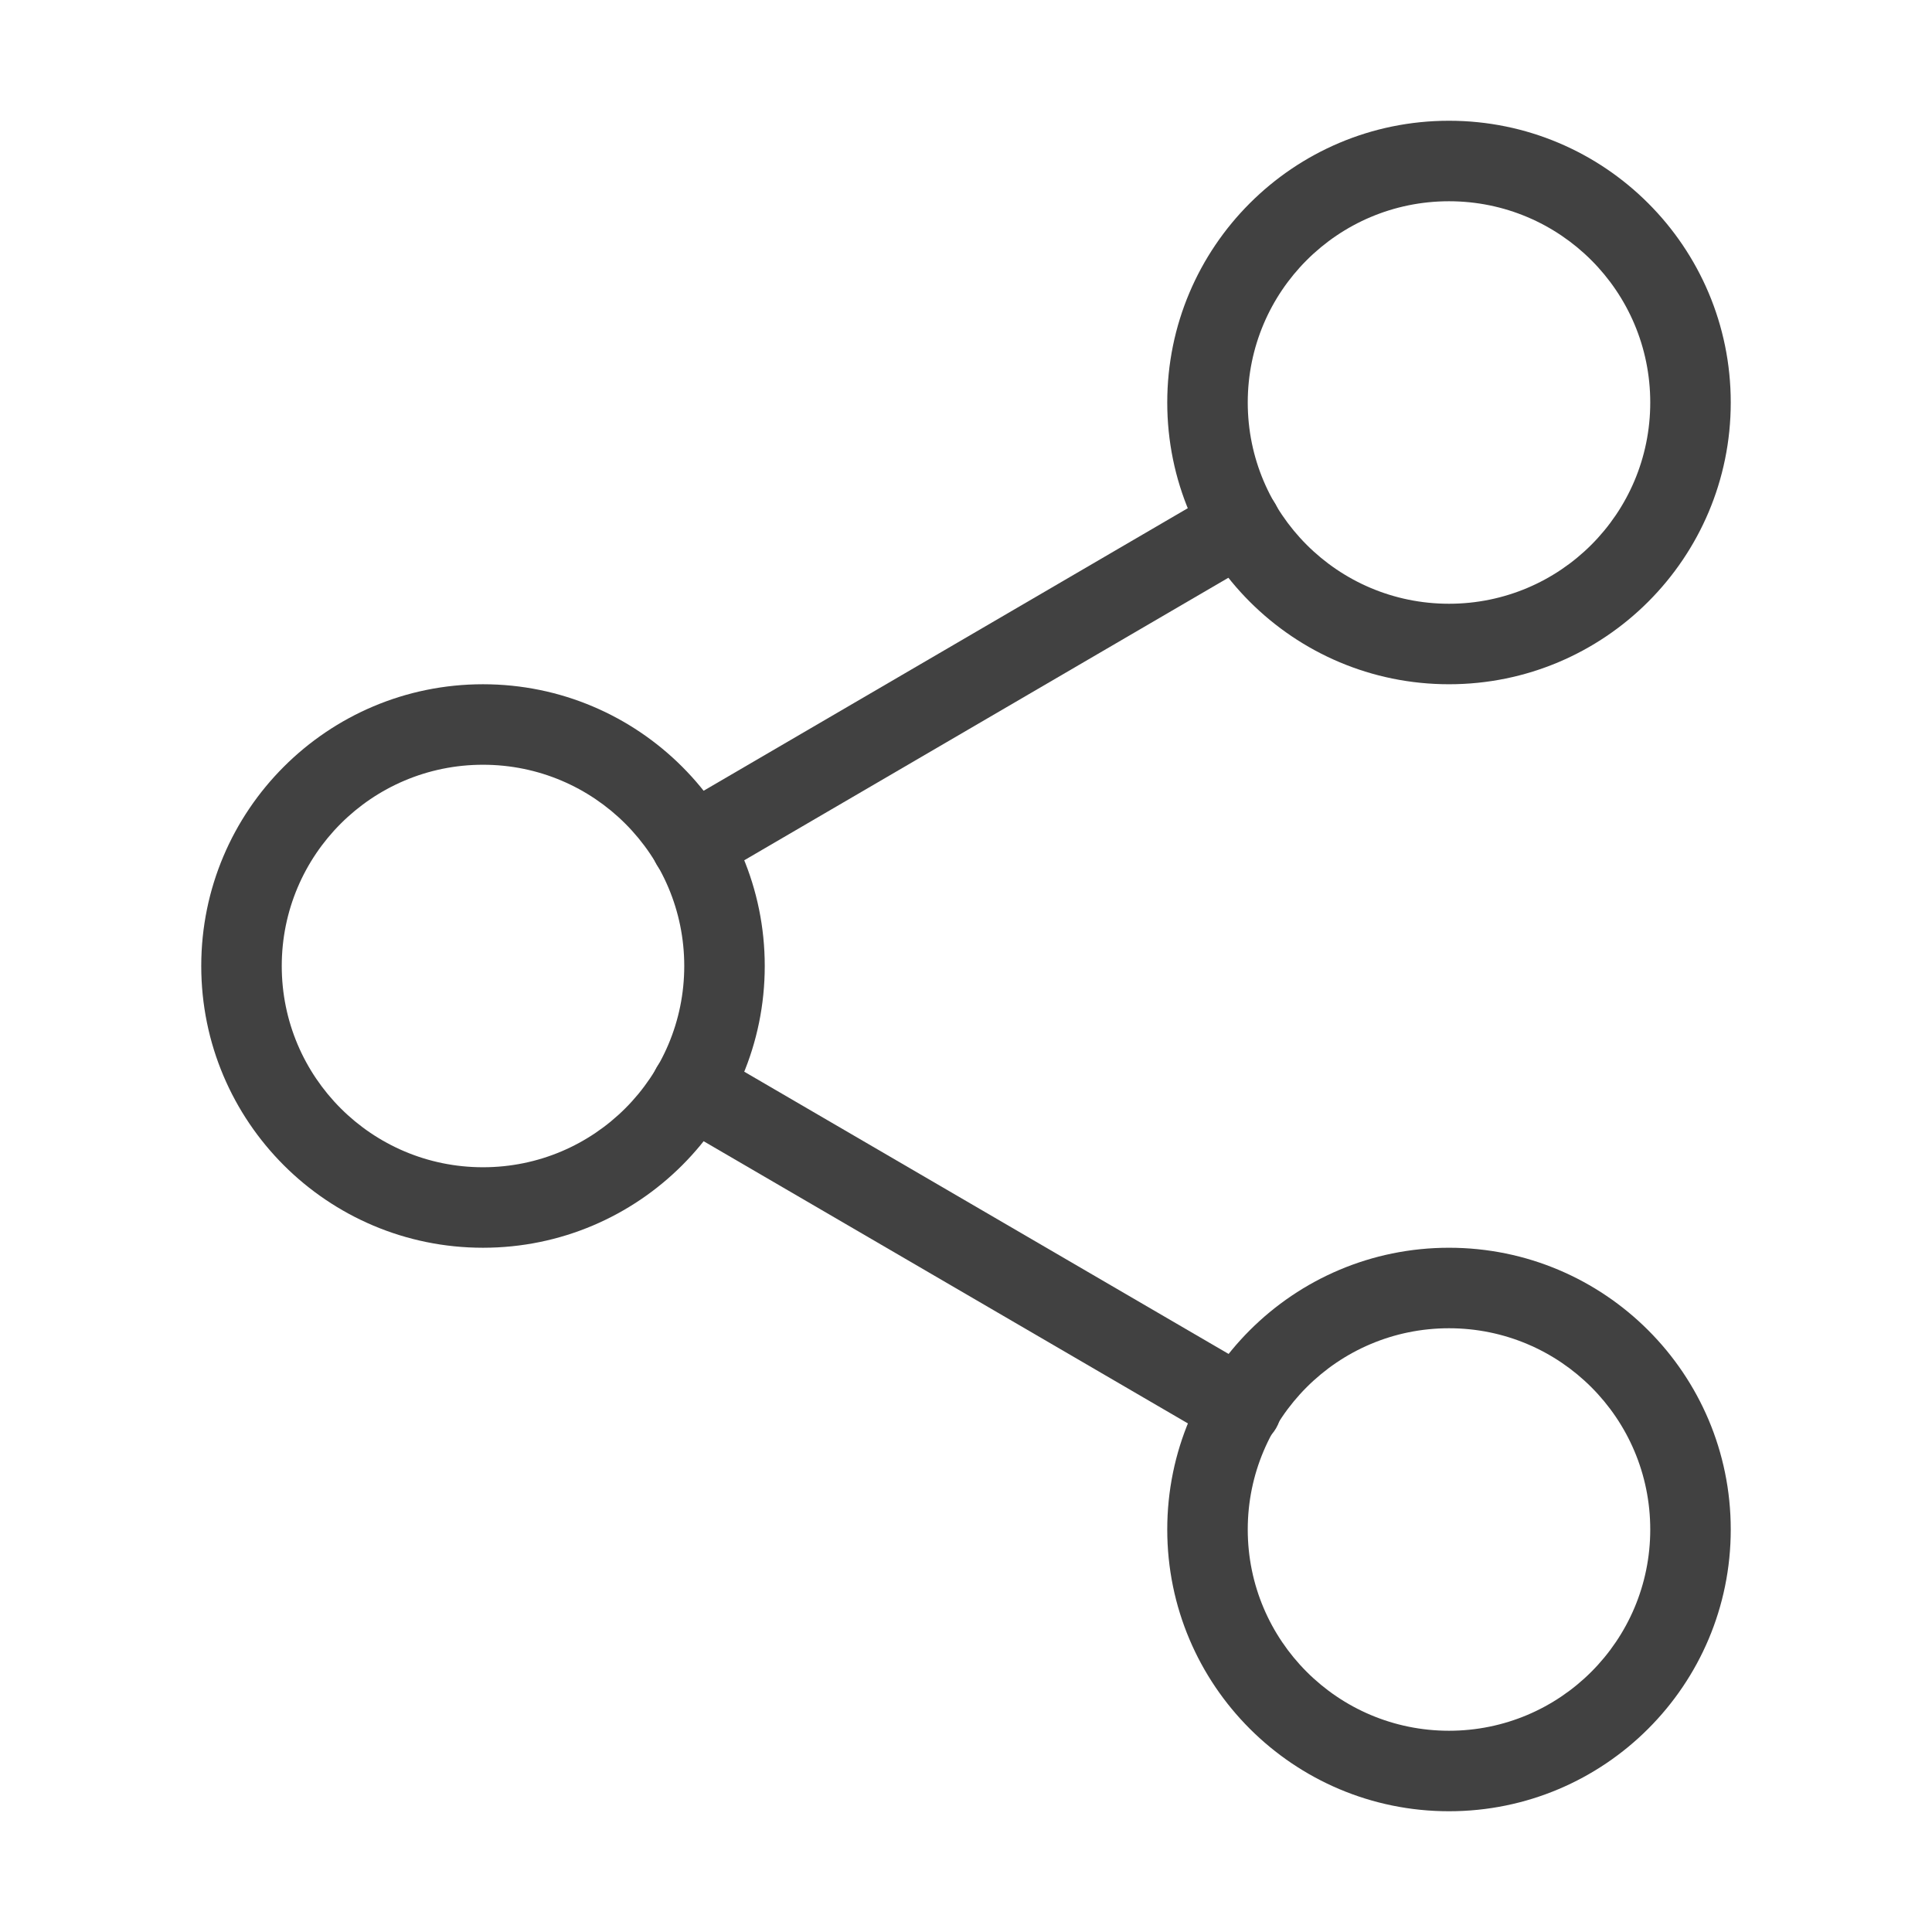
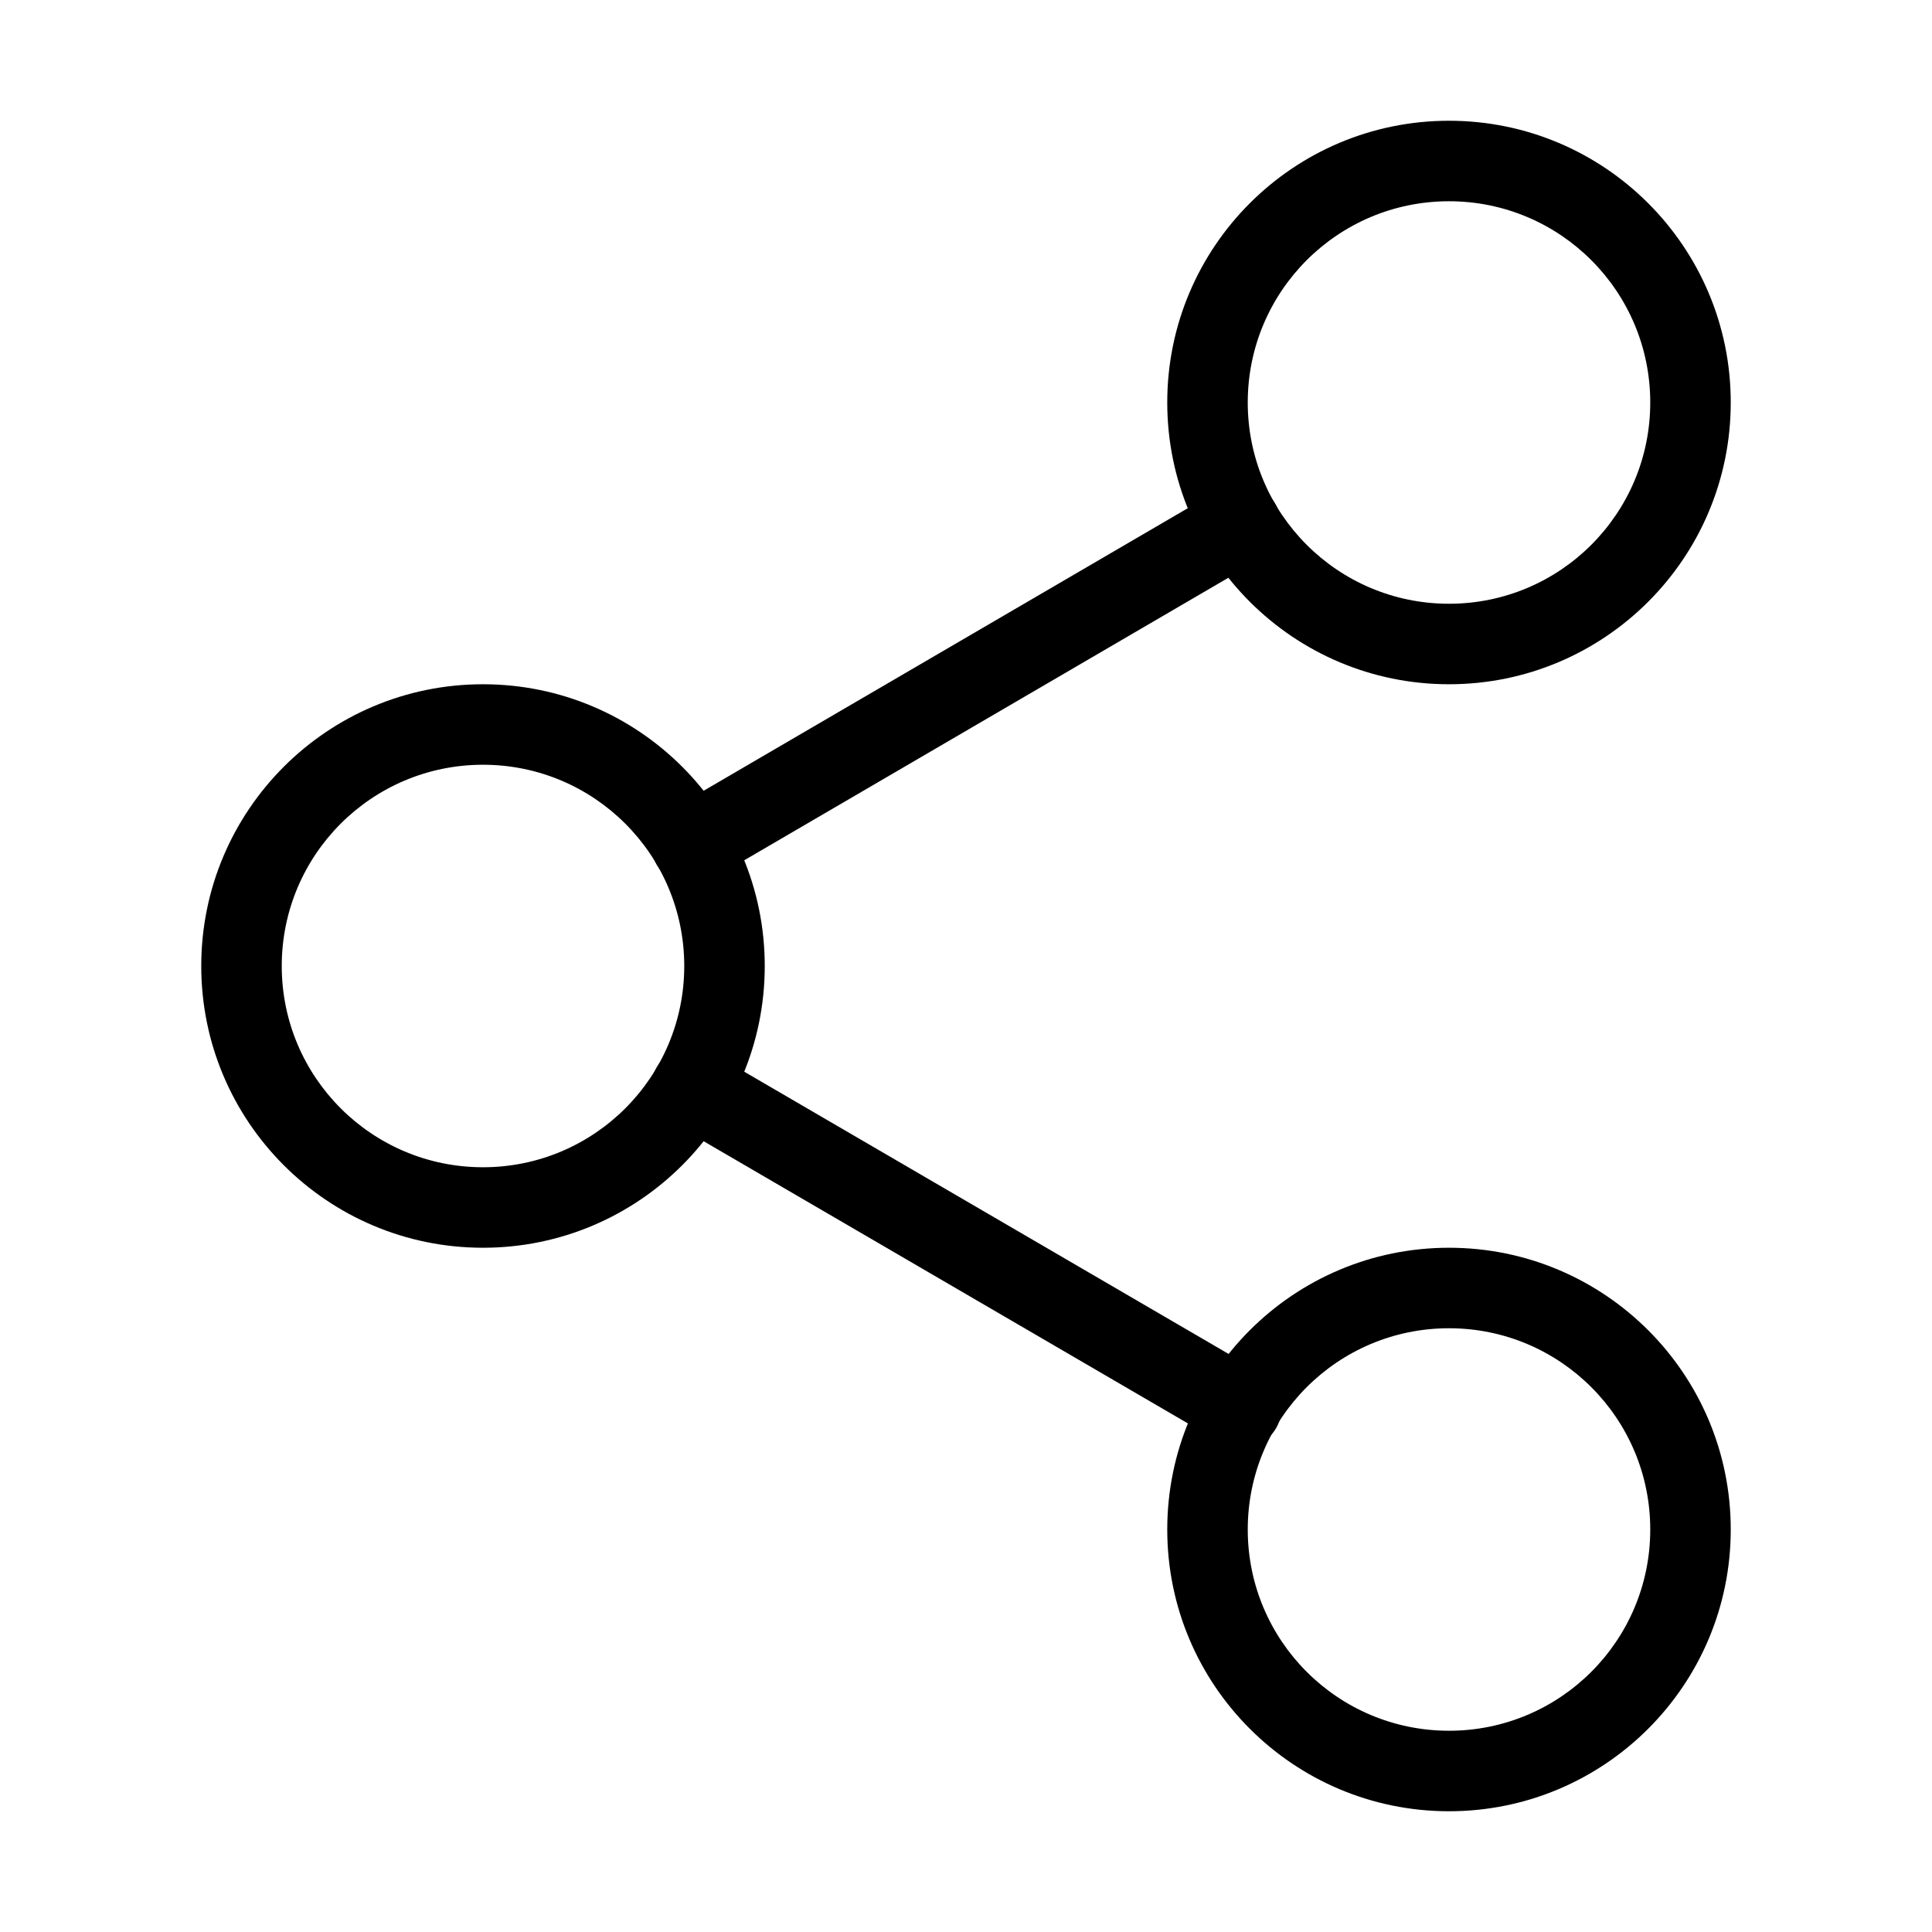
- <svg xmlns="http://www.w3.org/2000/svg" width="24" height="24" viewBox="0 0 24 24" fill="none">
-   <path fill-rule="evenodd" clip-rule="evenodd" d="M14.5 5C14.5 3.067 16.067 1.5 18 1.5C19.933 1.5 21.5 3.067 21.5 5C21.5 6.933 19.933 8.5 18 8.5C16.067 8.5 14.5 6.933 14.5 5ZM18 2.5C16.619 2.5 15.5 3.619 15.5 5C15.5 6.381 16.619 7.5 18 7.5C19.381 7.5 20.5 6.381 20.5 5C20.5 3.619 19.381 2.5 18 2.5Z" fill="#414141" />
-   <path fill-rule="evenodd" clip-rule="evenodd" d="M2.5 12C2.5 10.067 4.067 8.5 6 8.5C7.933 8.5 9.5 10.067 9.5 12C9.5 13.933 7.933 15.5 6 15.5C4.067 15.5 2.5 13.933 2.5 12ZM6 9.5C4.619 9.5 3.5 10.619 3.5 12C3.5 13.381 4.619 14.5 6 14.5C7.381 14.5 8.5 13.381 8.5 12C8.5 10.619 7.381 9.5 6 9.5Z" fill="#414141" />
-   <path fill-rule="evenodd" clip-rule="evenodd" d="M14.5 19C14.5 17.067 16.067 15.5 18 15.5C19.933 15.5 21.5 17.067 21.5 19C21.5 20.933 19.933 22.5 18 22.5C16.067 22.5 14.5 20.933 14.5 19ZM18 16.5C16.619 16.5 15.5 17.619 15.5 19C15.5 20.381 16.619 21.5 18 21.5C19.381 21.5 20.5 20.381 20.5 19C20.5 17.619 19.381 16.5 18 16.5Z" fill="#414141" />
-   <path fill-rule="evenodd" clip-rule="evenodd" d="M8.158 13.258C8.297 13.02 8.603 12.939 8.842 13.078L15.672 17.058C15.91 17.197 15.991 17.503 15.852 17.742C15.713 17.98 15.407 18.061 15.168 17.922L8.338 13.942C8.1 13.803 8.019 13.497 8.158 13.258Z" fill="#414141" />
-   <path fill-rule="evenodd" clip-rule="evenodd" d="M15.842 6.258C15.981 6.496 15.9 6.803 15.662 6.942L8.842 10.922C8.603 11.061 8.297 10.98 8.158 10.742C8.019 10.504 8.099 10.197 8.338 10.058L15.158 6.078C15.396 5.939 15.703 6.019 15.842 6.258Z" fill="#414141" />
+ <svg xmlns="http://www.w3.org/2000/svg" width="24" height="24" viewBox="0 0 24 24" fill="currentColor">
+   <path fill-rule="evenodd" clip-rule="evenodd" d="M14.5 5C14.5 3.067 16.067 1.5 18 1.5C19.933 1.5 21.5 3.067 21.5 5C21.5 6.933 19.933 8.5 18 8.5C16.067 8.5 14.5 6.933 14.5 5ZM18 2.5C16.619 2.5 15.5 3.619 15.5 5C15.5 6.381 16.619 7.5 18 7.5C19.381 7.5 20.5 6.381 20.5 5C20.5 3.619 19.381 2.5 18 2.5Z" fill="currentColor" />
+   <path fill-rule="evenodd" clip-rule="evenodd" d="M2.5 12C2.5 10.067 4.067 8.5 6 8.5C7.933 8.5 9.5 10.067 9.5 12C9.5 13.933 7.933 15.5 6 15.5C4.067 15.5 2.5 13.933 2.5 12ZM6 9.5C4.619 9.5 3.5 10.619 3.5 12C3.5 13.381 4.619 14.5 6 14.5C7.381 14.5 8.5 13.381 8.5 12C8.5 10.619 7.381 9.5 6 9.5Z" fill="currentColor" />
+   <path fill-rule="evenodd" clip-rule="evenodd" d="M14.5 19C14.5 17.067 16.067 15.5 18 15.5C19.933 15.5 21.5 17.067 21.5 19C21.5 20.933 19.933 22.5 18 22.5C16.067 22.5 14.5 20.933 14.5 19ZM18 16.5C16.619 16.5 15.5 17.619 15.5 19C15.5 20.381 16.619 21.5 18 21.5C19.381 21.5 20.5 20.381 20.5 19C20.5 17.619 19.381 16.5 18 16.5Z" fill="currentColor" />
+   <path fill-rule="evenodd" clip-rule="evenodd" d="M8.158 13.258C8.297 13.02 8.603 12.939 8.842 13.078L15.672 17.058C15.91 17.197 15.991 17.503 15.852 17.742C15.713 17.98 15.407 18.061 15.168 17.922L8.338 13.942C8.1 13.803 8.019 13.497 8.158 13.258Z" fill="currentColor" />
+   <path fill-rule="evenodd" clip-rule="evenodd" d="M15.842 6.258C15.981 6.496 15.9 6.803 15.662 6.942L8.842 10.922C8.603 11.061 8.297 10.98 8.158 10.742C8.019 10.504 8.099 10.197 8.338 10.058L15.158 6.078C15.396 5.939 15.703 6.019 15.842 6.258Z" fill="currentColor" />
</svg>
